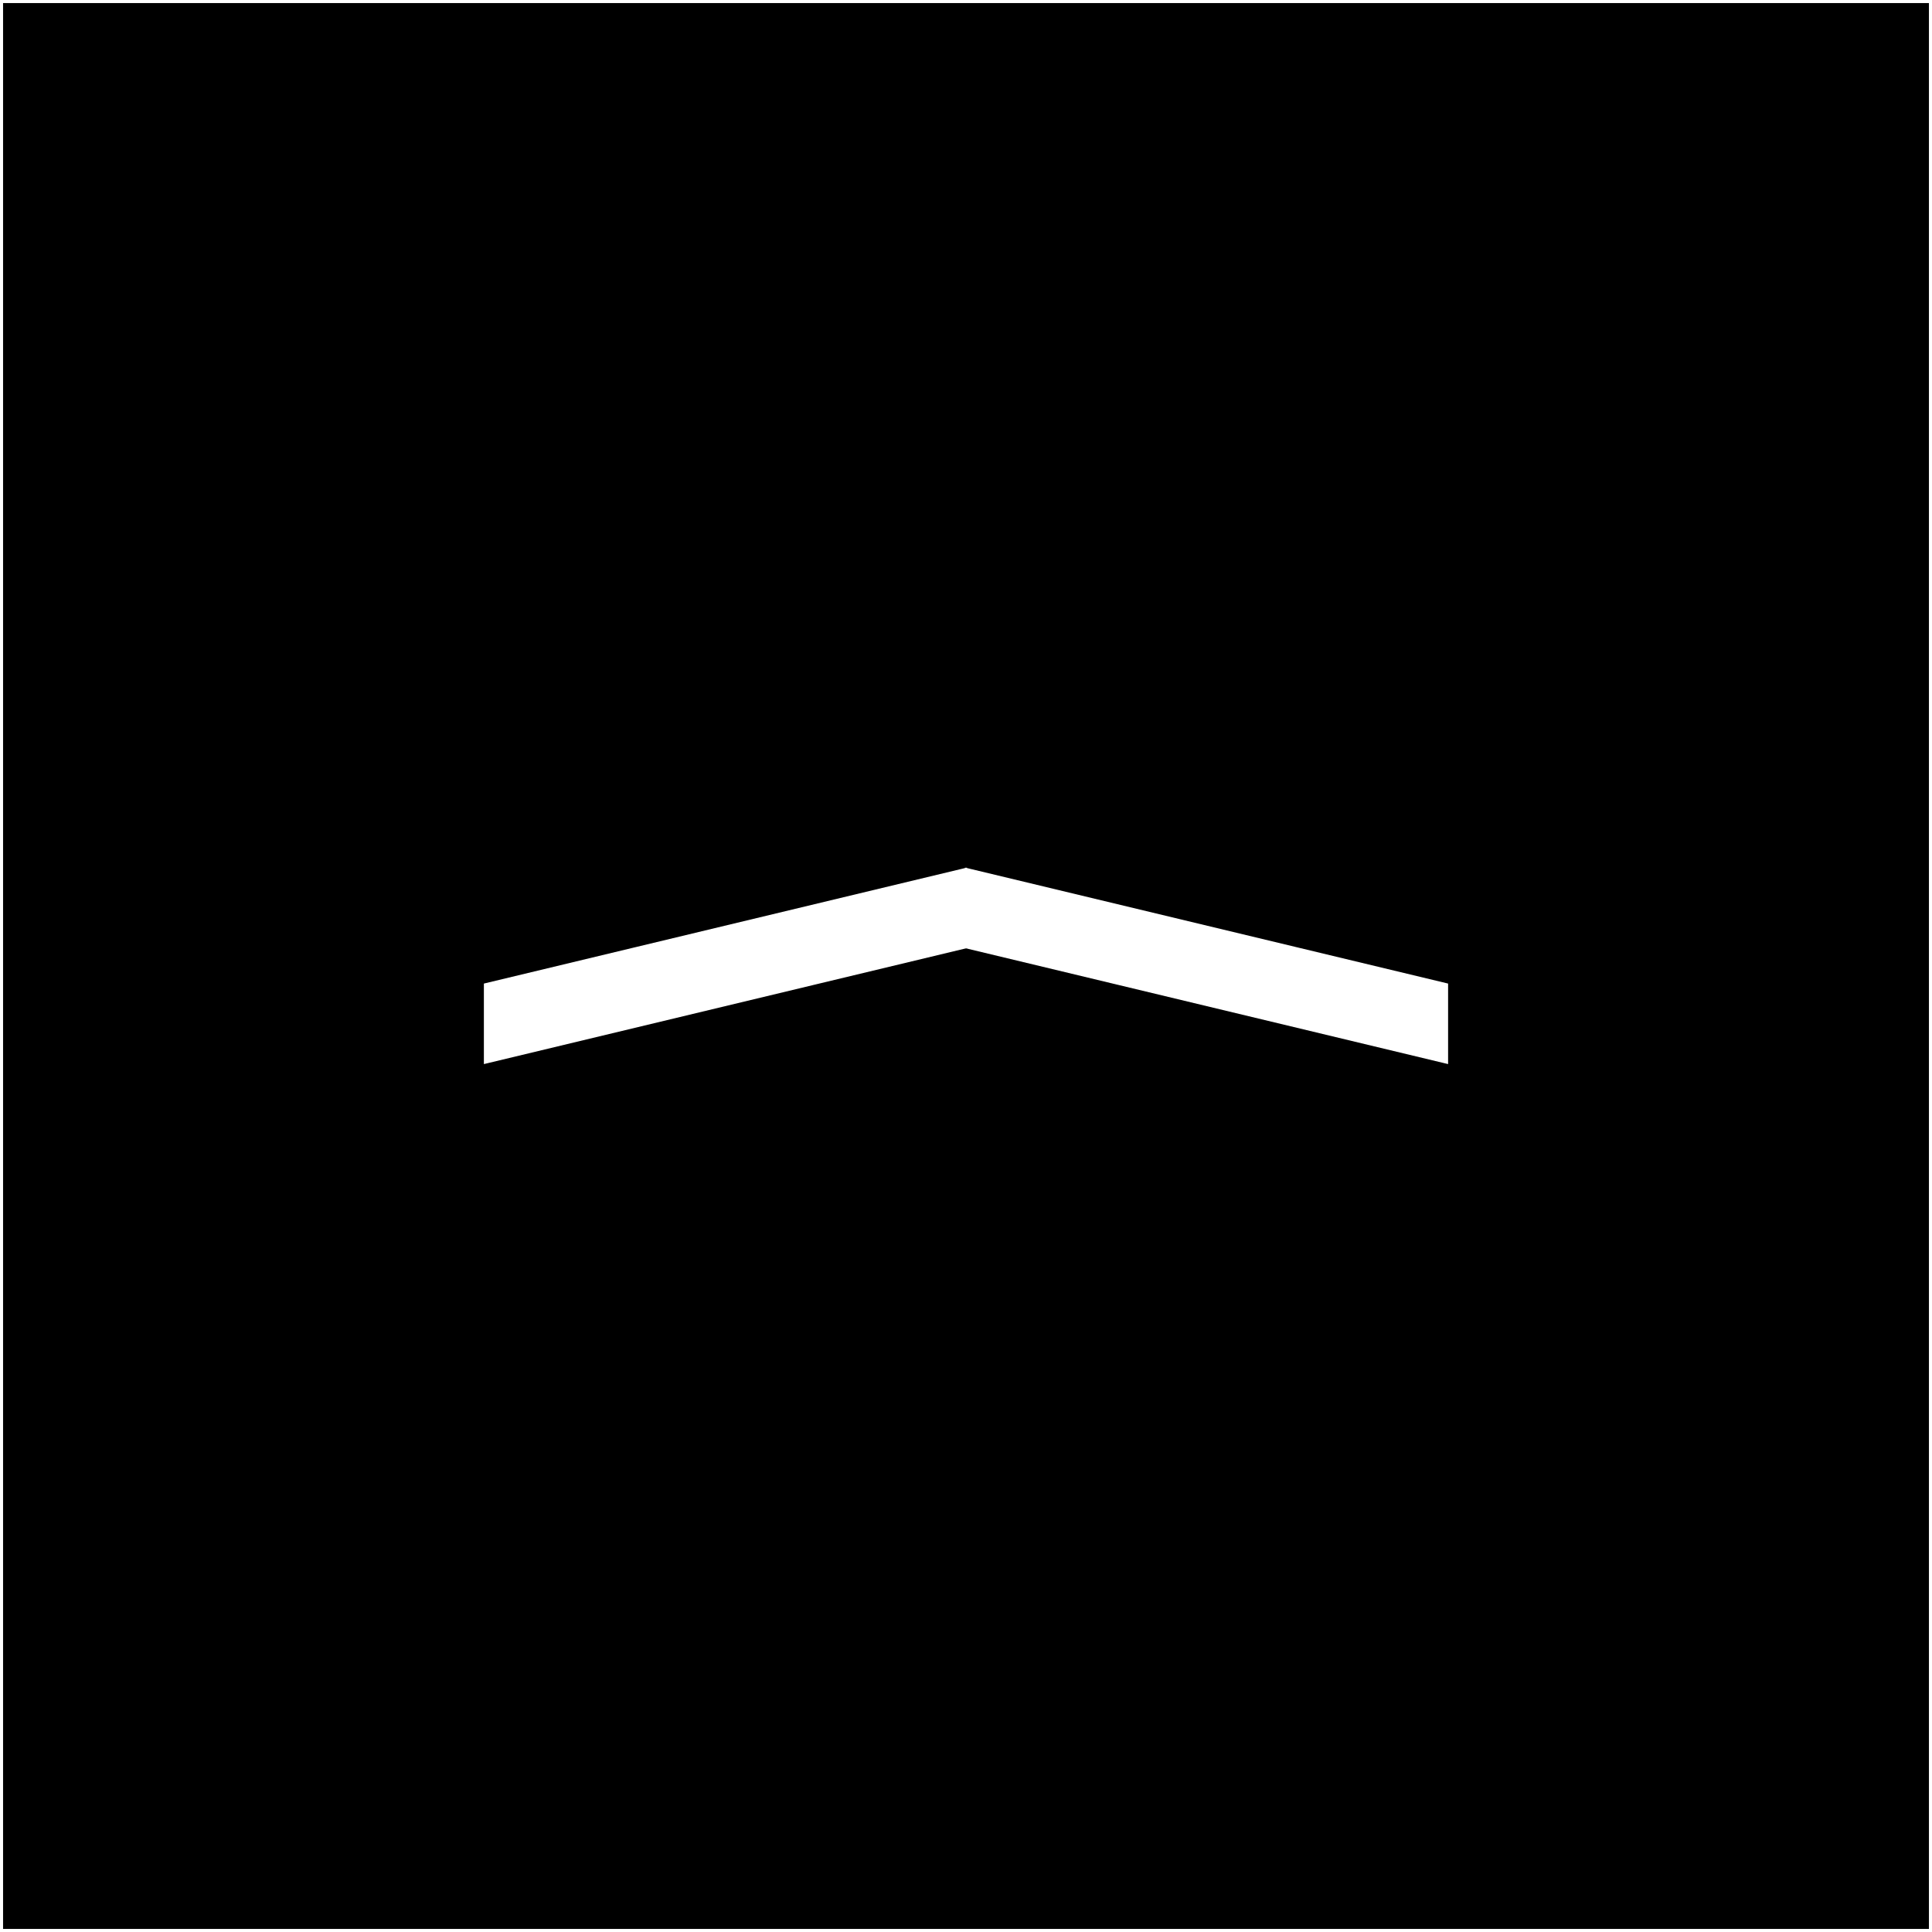
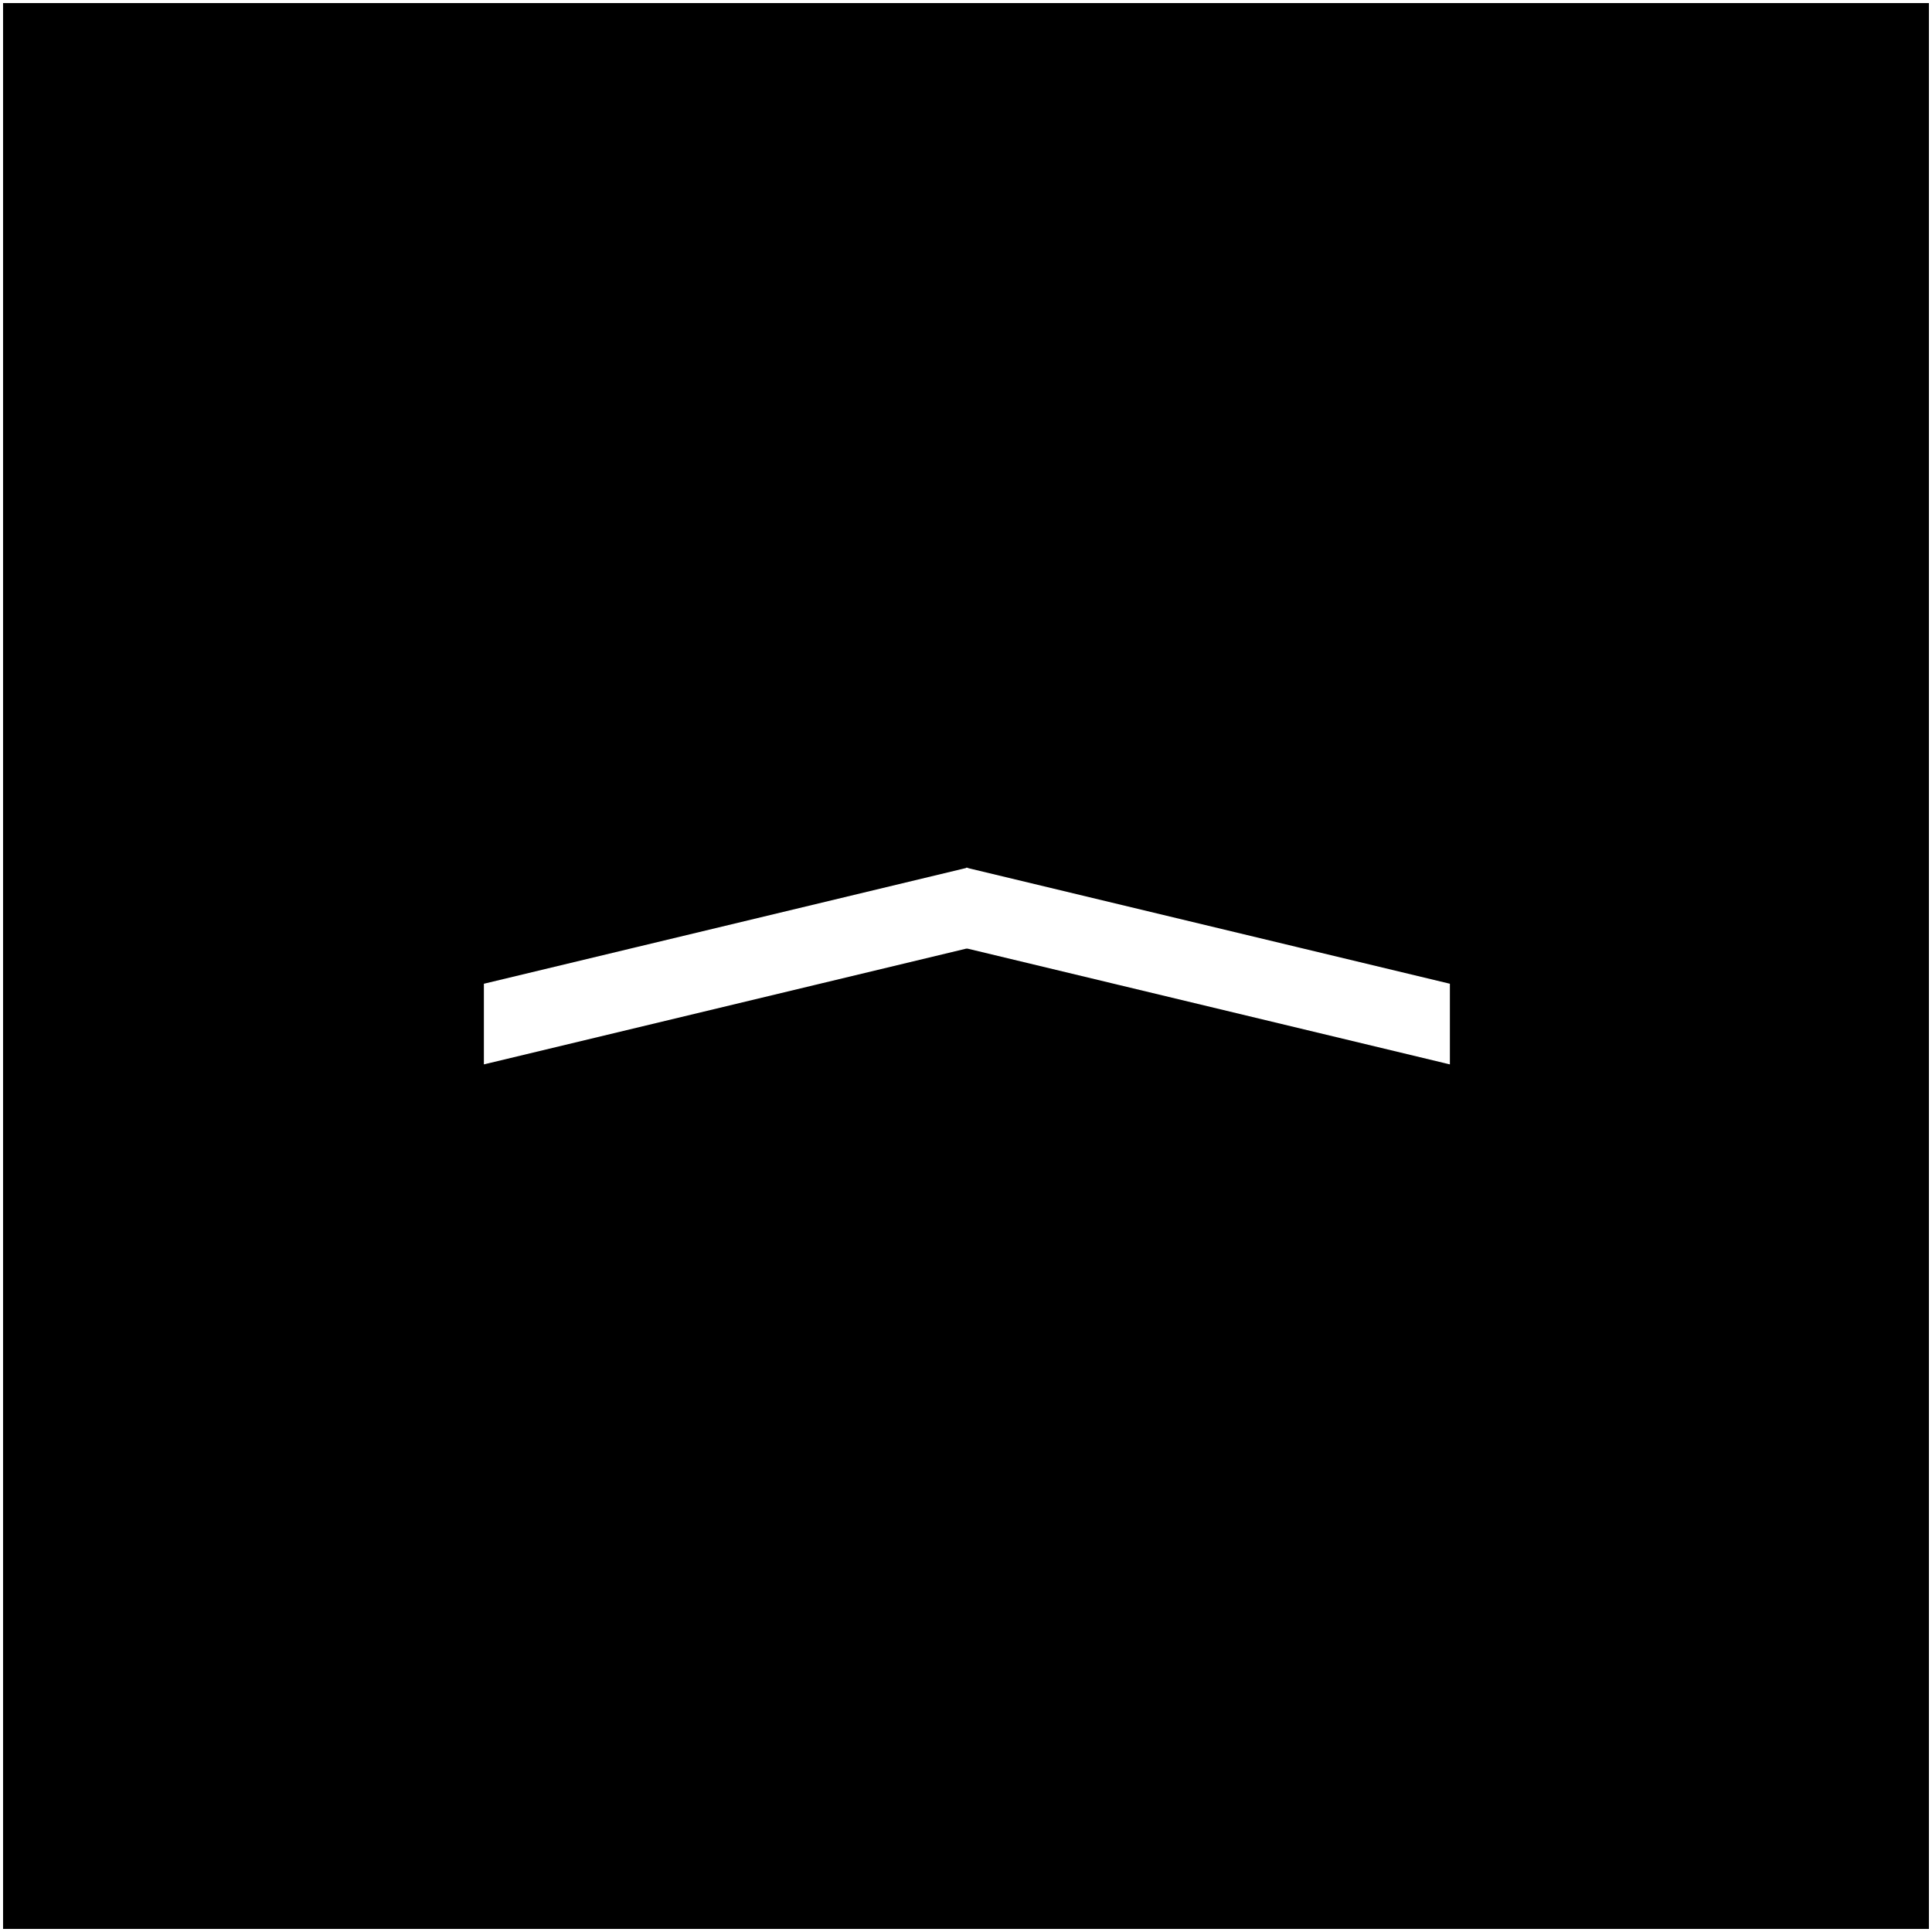
<svg xmlns="http://www.w3.org/2000/svg" width="1080" height="1080" viewBox="0 0 1080 1080" version="1.1" id="svg1">
  <defs id="defs1" />
  <g id="layer1" style="display:inline">
    <rect style="display:inline;fill:#000000;stroke:#ffffff;stroke-width:1.713" id="rect4" width="1078.287" height="1078.287" x="0.856" y="0.856" />
  </g>
  <g id="layer2" transform="rotate(180,539.9955,539.9141)">
-     <rect style="fill:#ffffff;stroke:#ffffff;stroke-width:0.649" id="rect1" width="277.014" height="44.36" x="278.511" y="420.383" transform="matrix(0.9723699,0.2334454,0,1,0,0)" />
-     <rect style="fill:#ffffff;stroke:#ffffff;stroke-width:0.649" id="rect1-0" width="277.014" height="44.36" x="-832.168" y="679.666" transform="matrix(-0.9723699,0.2334454,0,1,0,0)" />
+     <rect style="fill:#ffffff;stroke:#ffffff;stroke-width:0.65" id="rect1" width="277.532" height="44.429" x="277.469" y="420.475" transform="matrix(0.9723871,0.2333739,0,1,0,0)" />
+     <rect style="fill:#ffffff;stroke:#ffffff;stroke-width:0.65" id="rect1-0" width="277.532" height="44.429" x="-832.153" y="679.432" transform="matrix(-0.9723871,0.2333739,0,1,0,0)" />
  </g>
</svg>
